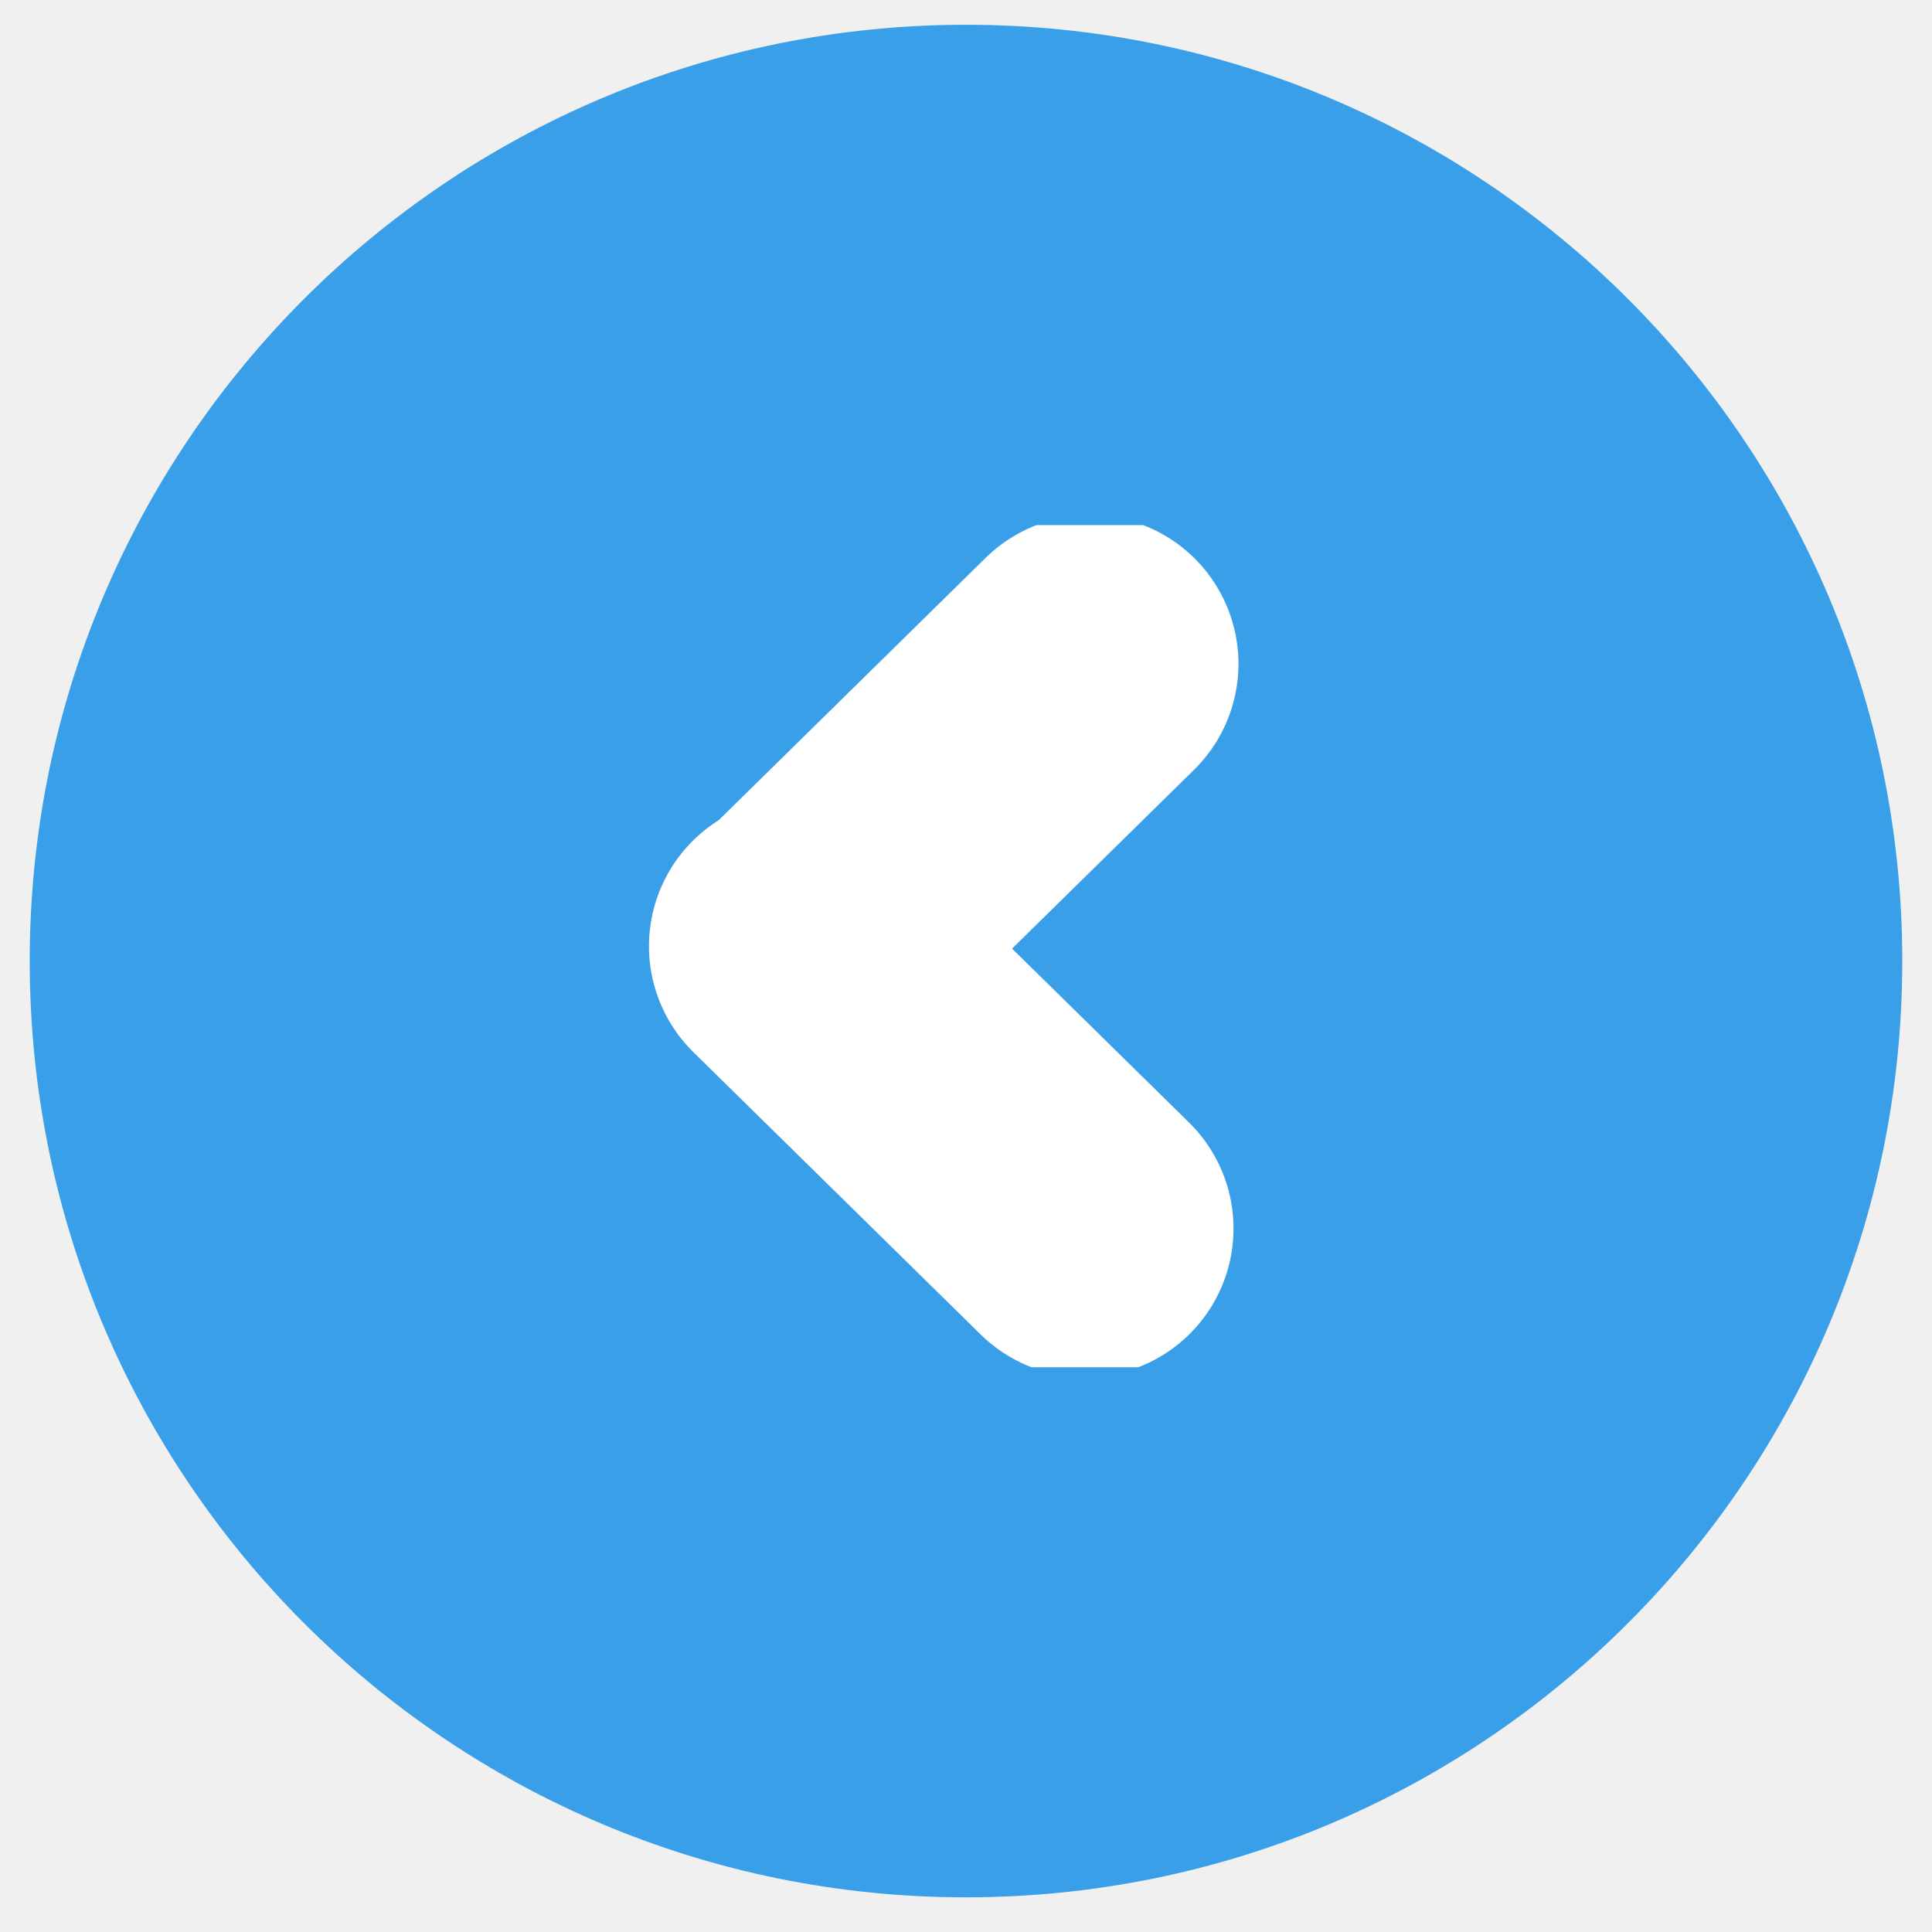
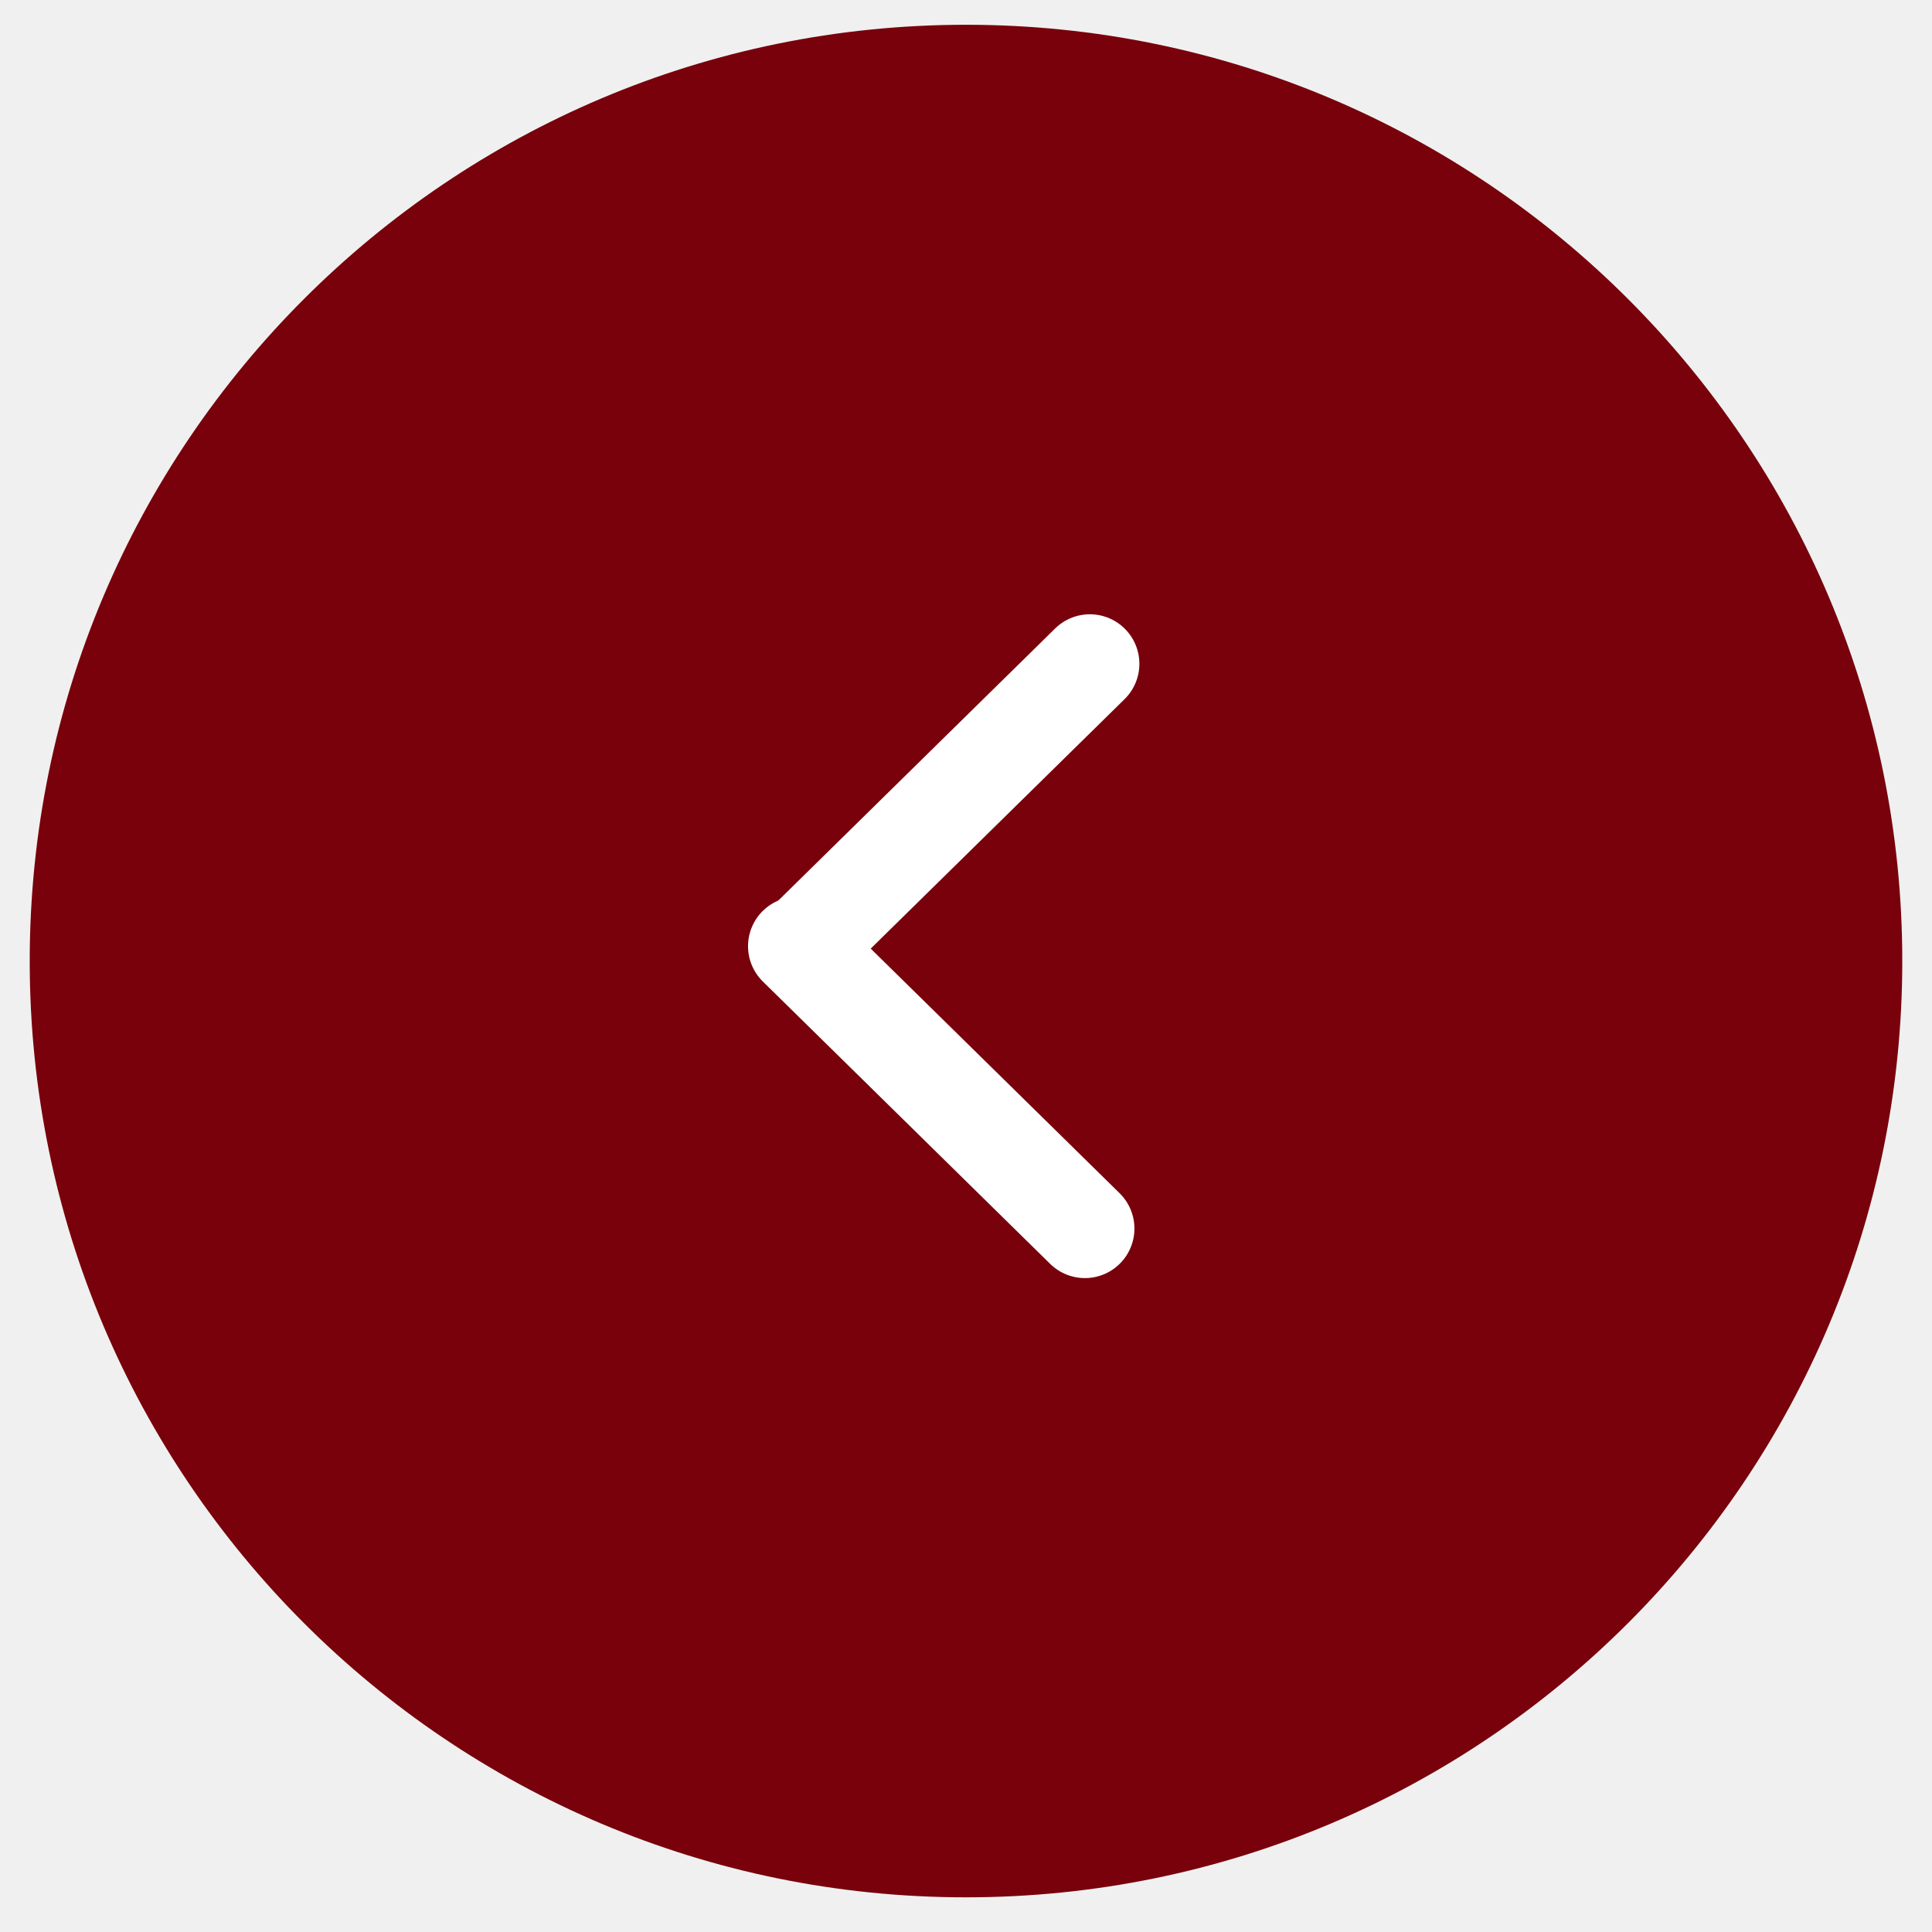
<svg xmlns="http://www.w3.org/2000/svg" xmlns:xlink="http://www.w3.org/1999/xlink" version="1.1" id="Layer_1" x="0px" y="0px" viewBox="0 0 39 39" style="enable-background:new 0 0 39 39;" xml:space="preserve">
  <style type="text/css">
- 	.st0{fill:#3A9FE9;}
+ 	.st0{fill:#78010b;}
	.st1{clip-path:url(#SVGID_2_);}
- 	.st2{fill:none;stroke:#FFFFFF;stroke-width:6;stroke-linecap:round;stroke-linejoin:round;}
+ 	.st2{fill:none;stroke:#FFFFFF;stroke-width:2;stroke-linecap:round;stroke-linejoin:round;}
</style>
  <circle class="st0" cx="19.5" cy="19.4" r="18.9" />
  <g>
    <defs>
      <rect id="SVGID_1_" x="11.3" y="10.6" width="16.4" height="17" />
    </defs>
    <clipPath id="SVGID_2_">
      <use xlink:href="#SVGID_1_" style="overflow:visible;" />
    </clipPath>
    <g class="st1">
      <path class="st2" d="M21.9,24.8l-5.8-5.7" />
      <path class="st2" d="M16.2,19.1l5.8-5.7" />
    </g>
  </g>
</svg>
